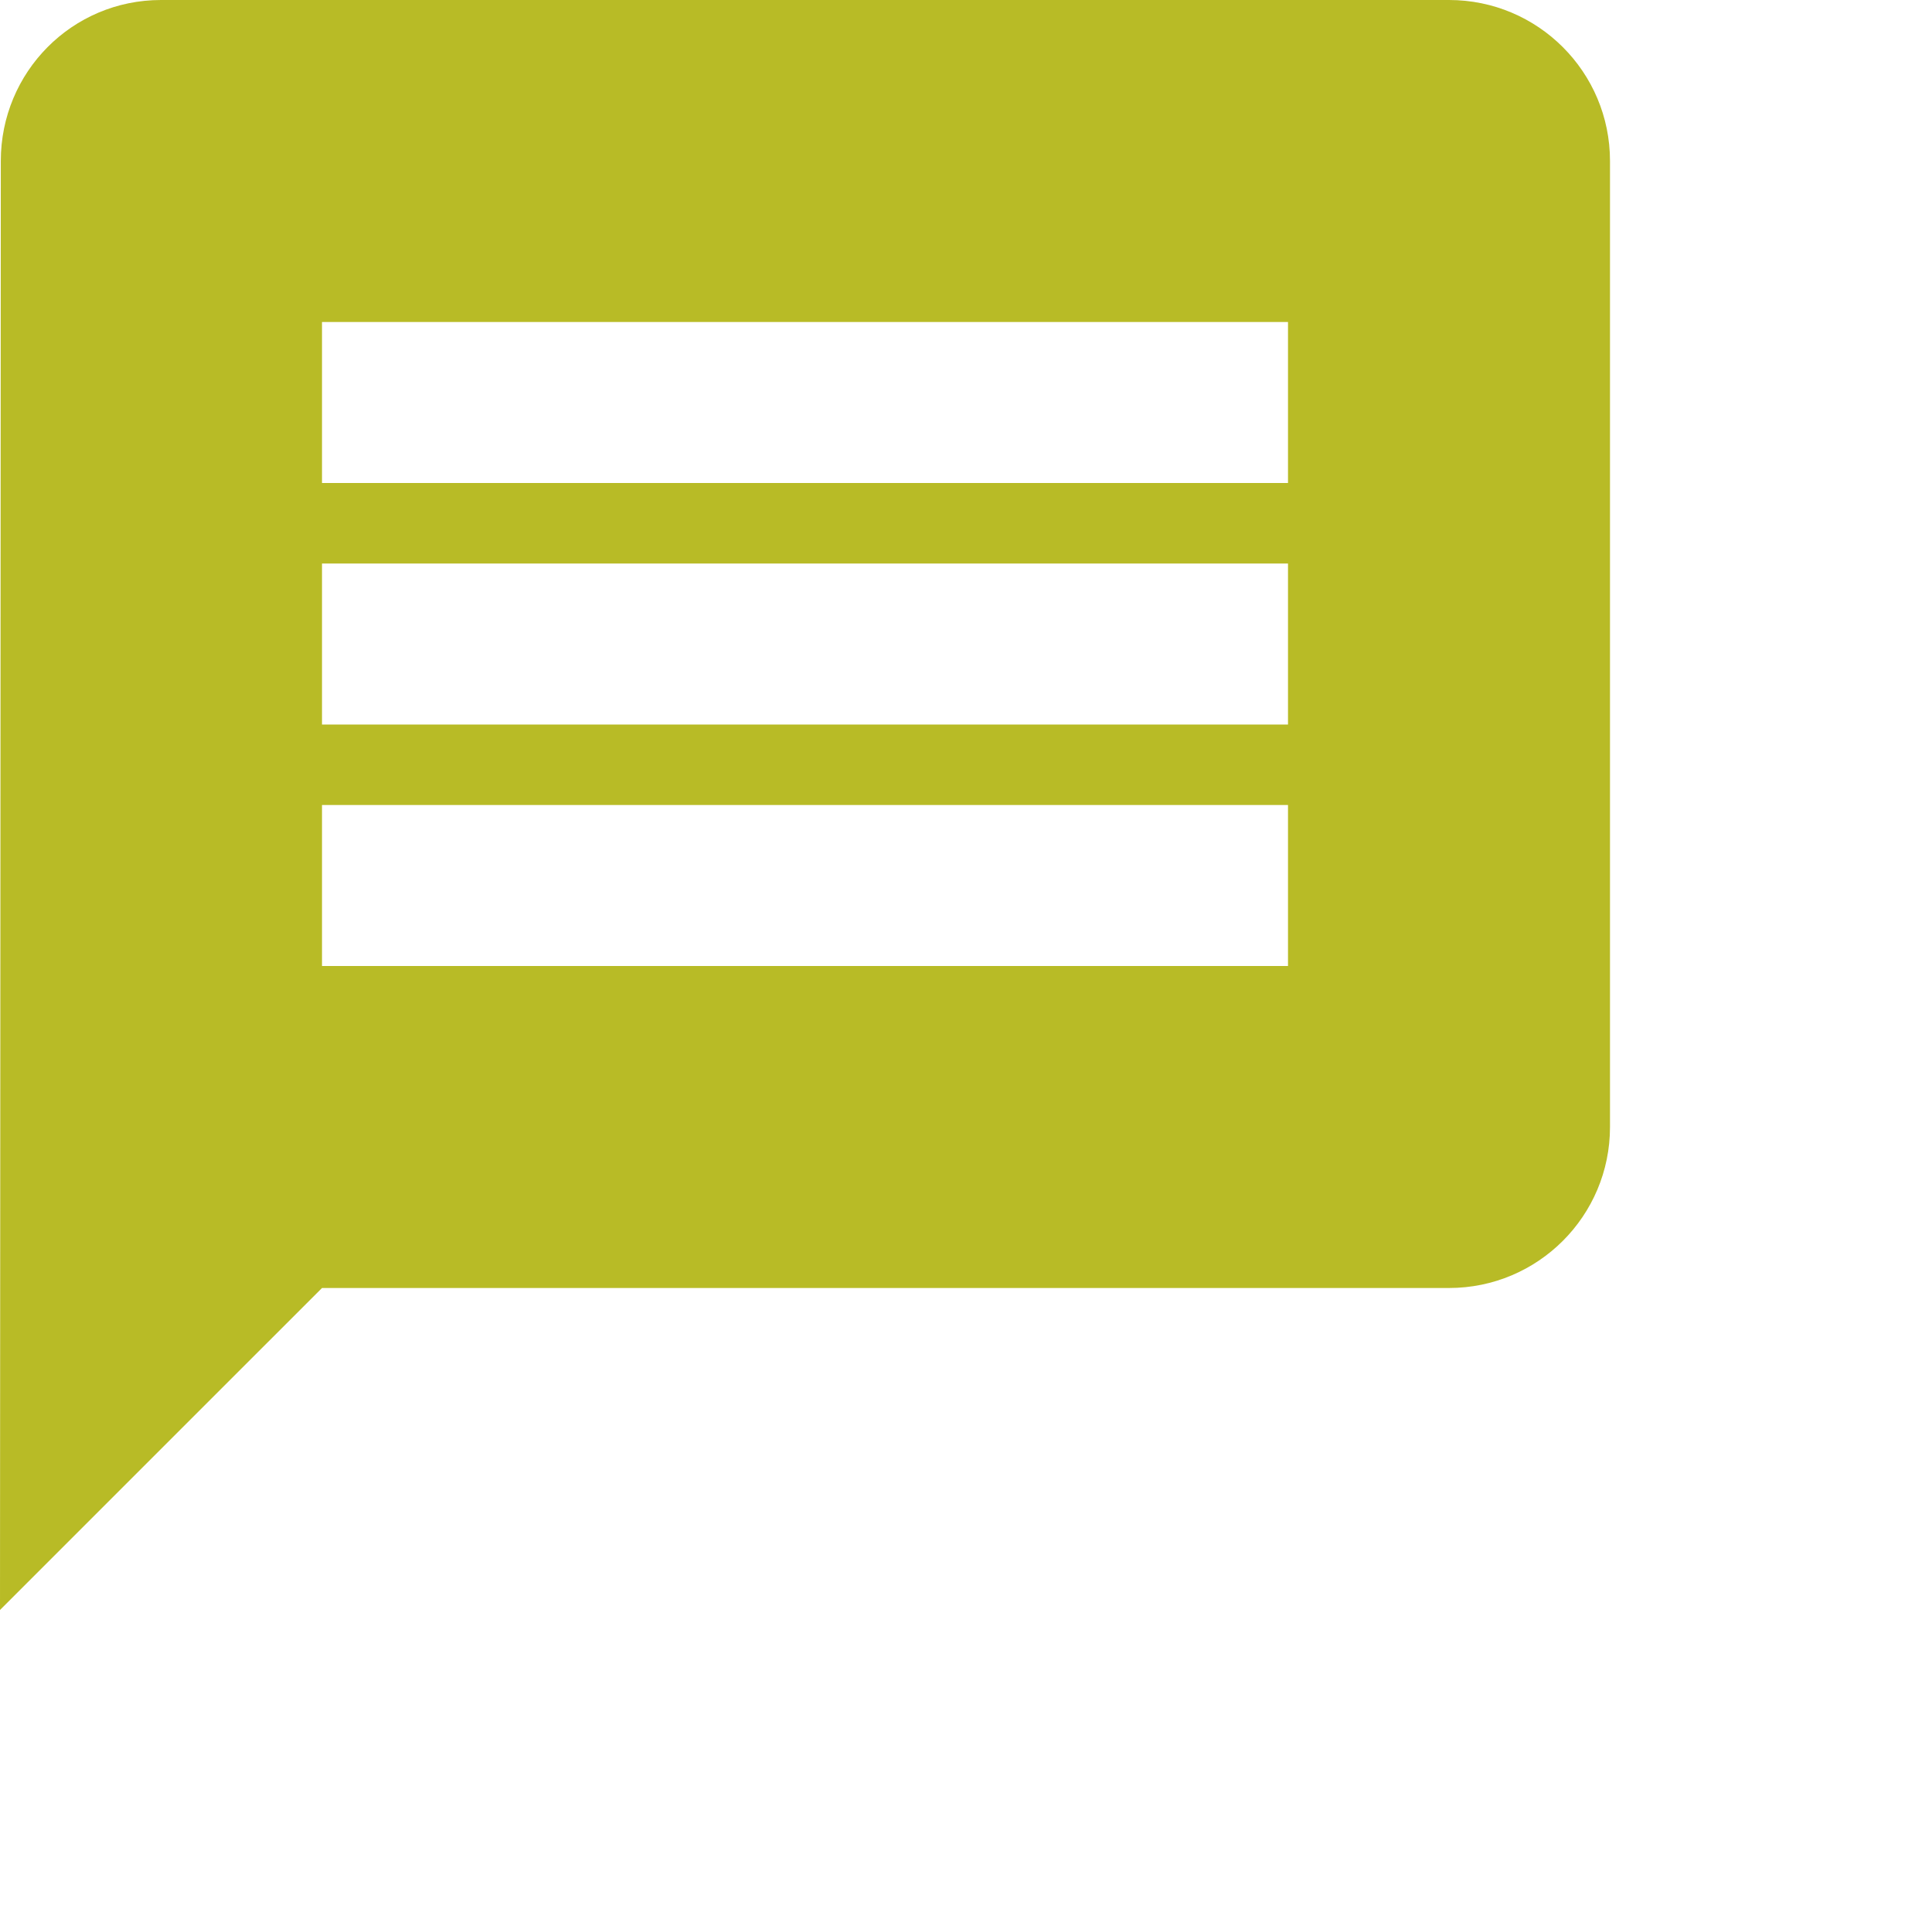
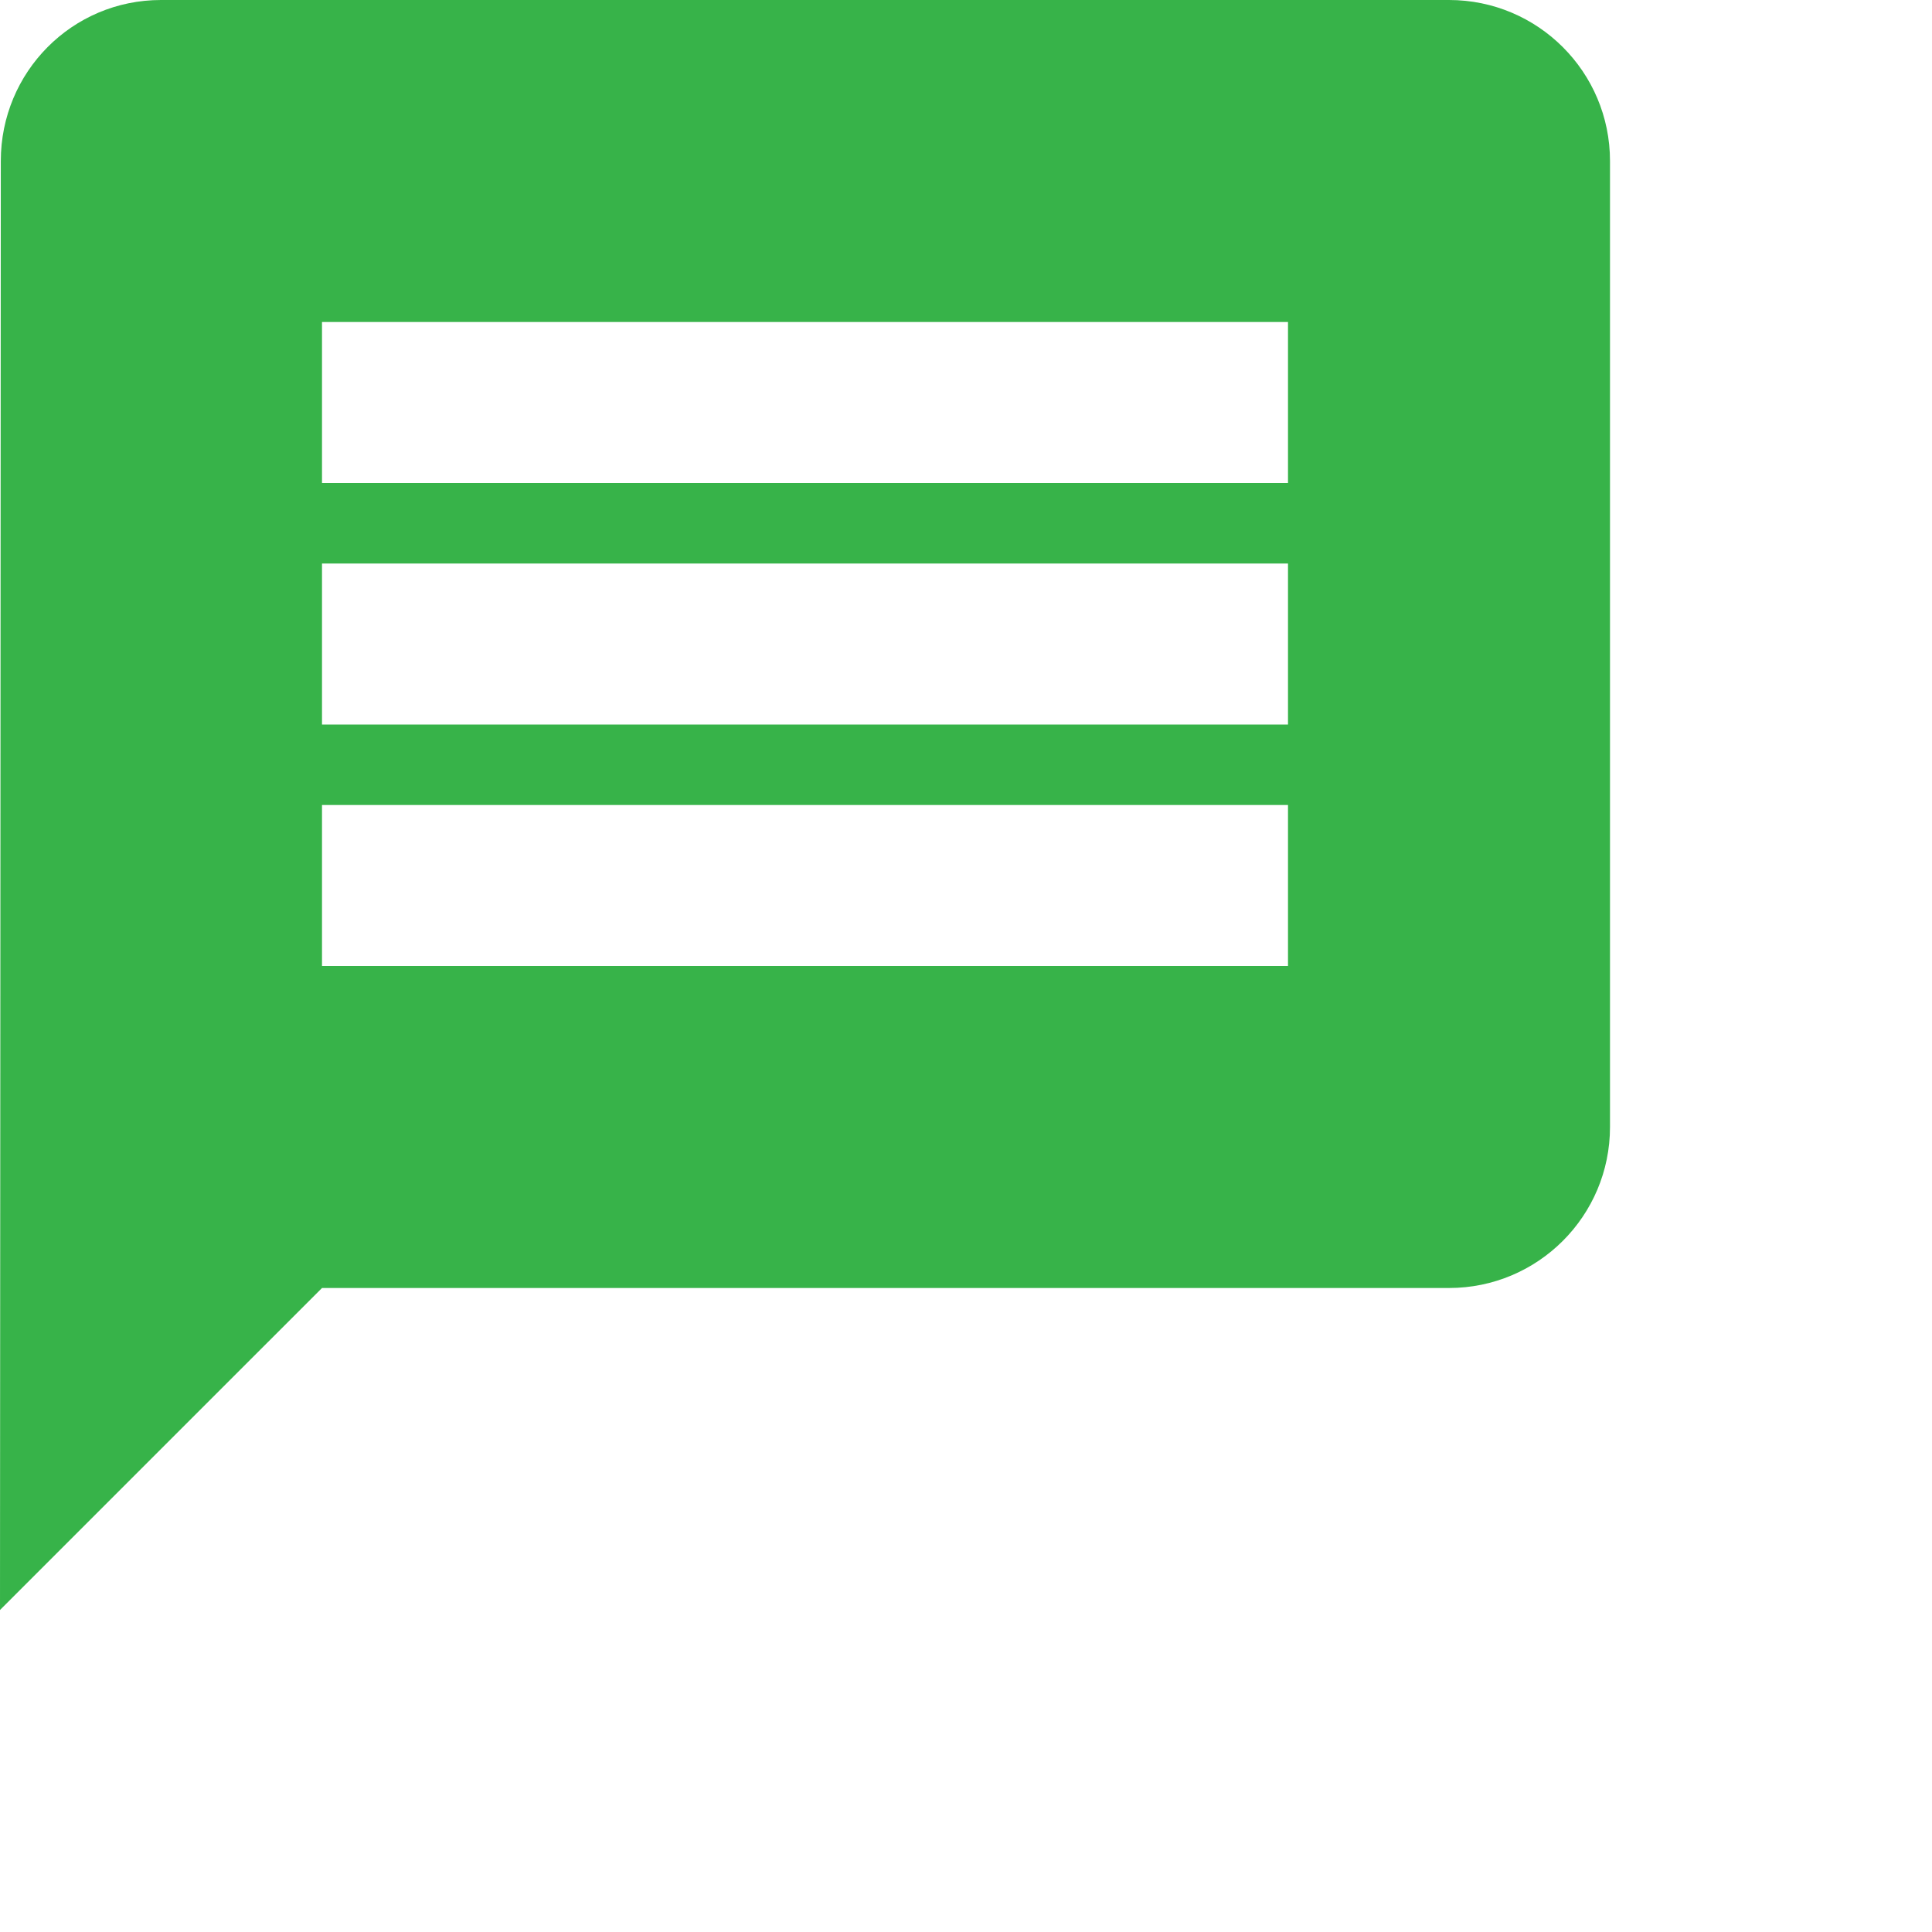
- <svg xmlns="http://www.w3.org/2000/svg" fill="#b8bb26" viewBox="0 0 48 48">
+ <svg xmlns="http://www.w3.org/2000/svg" fill="#37b349" viewBox="0 0 48 48">
  <path d="m36 0h-32c-2.21 0-3.98 1.79-3.98 4l-.02 36 8-8h28c2.21 0 4-1.79 4-4v-24c0-2.21-1.79-4-4-4m-4 24h-24v-4h24v4zm0-6h-24v-4h24v4m0-6h-24v-4h24v4" />
</svg>
